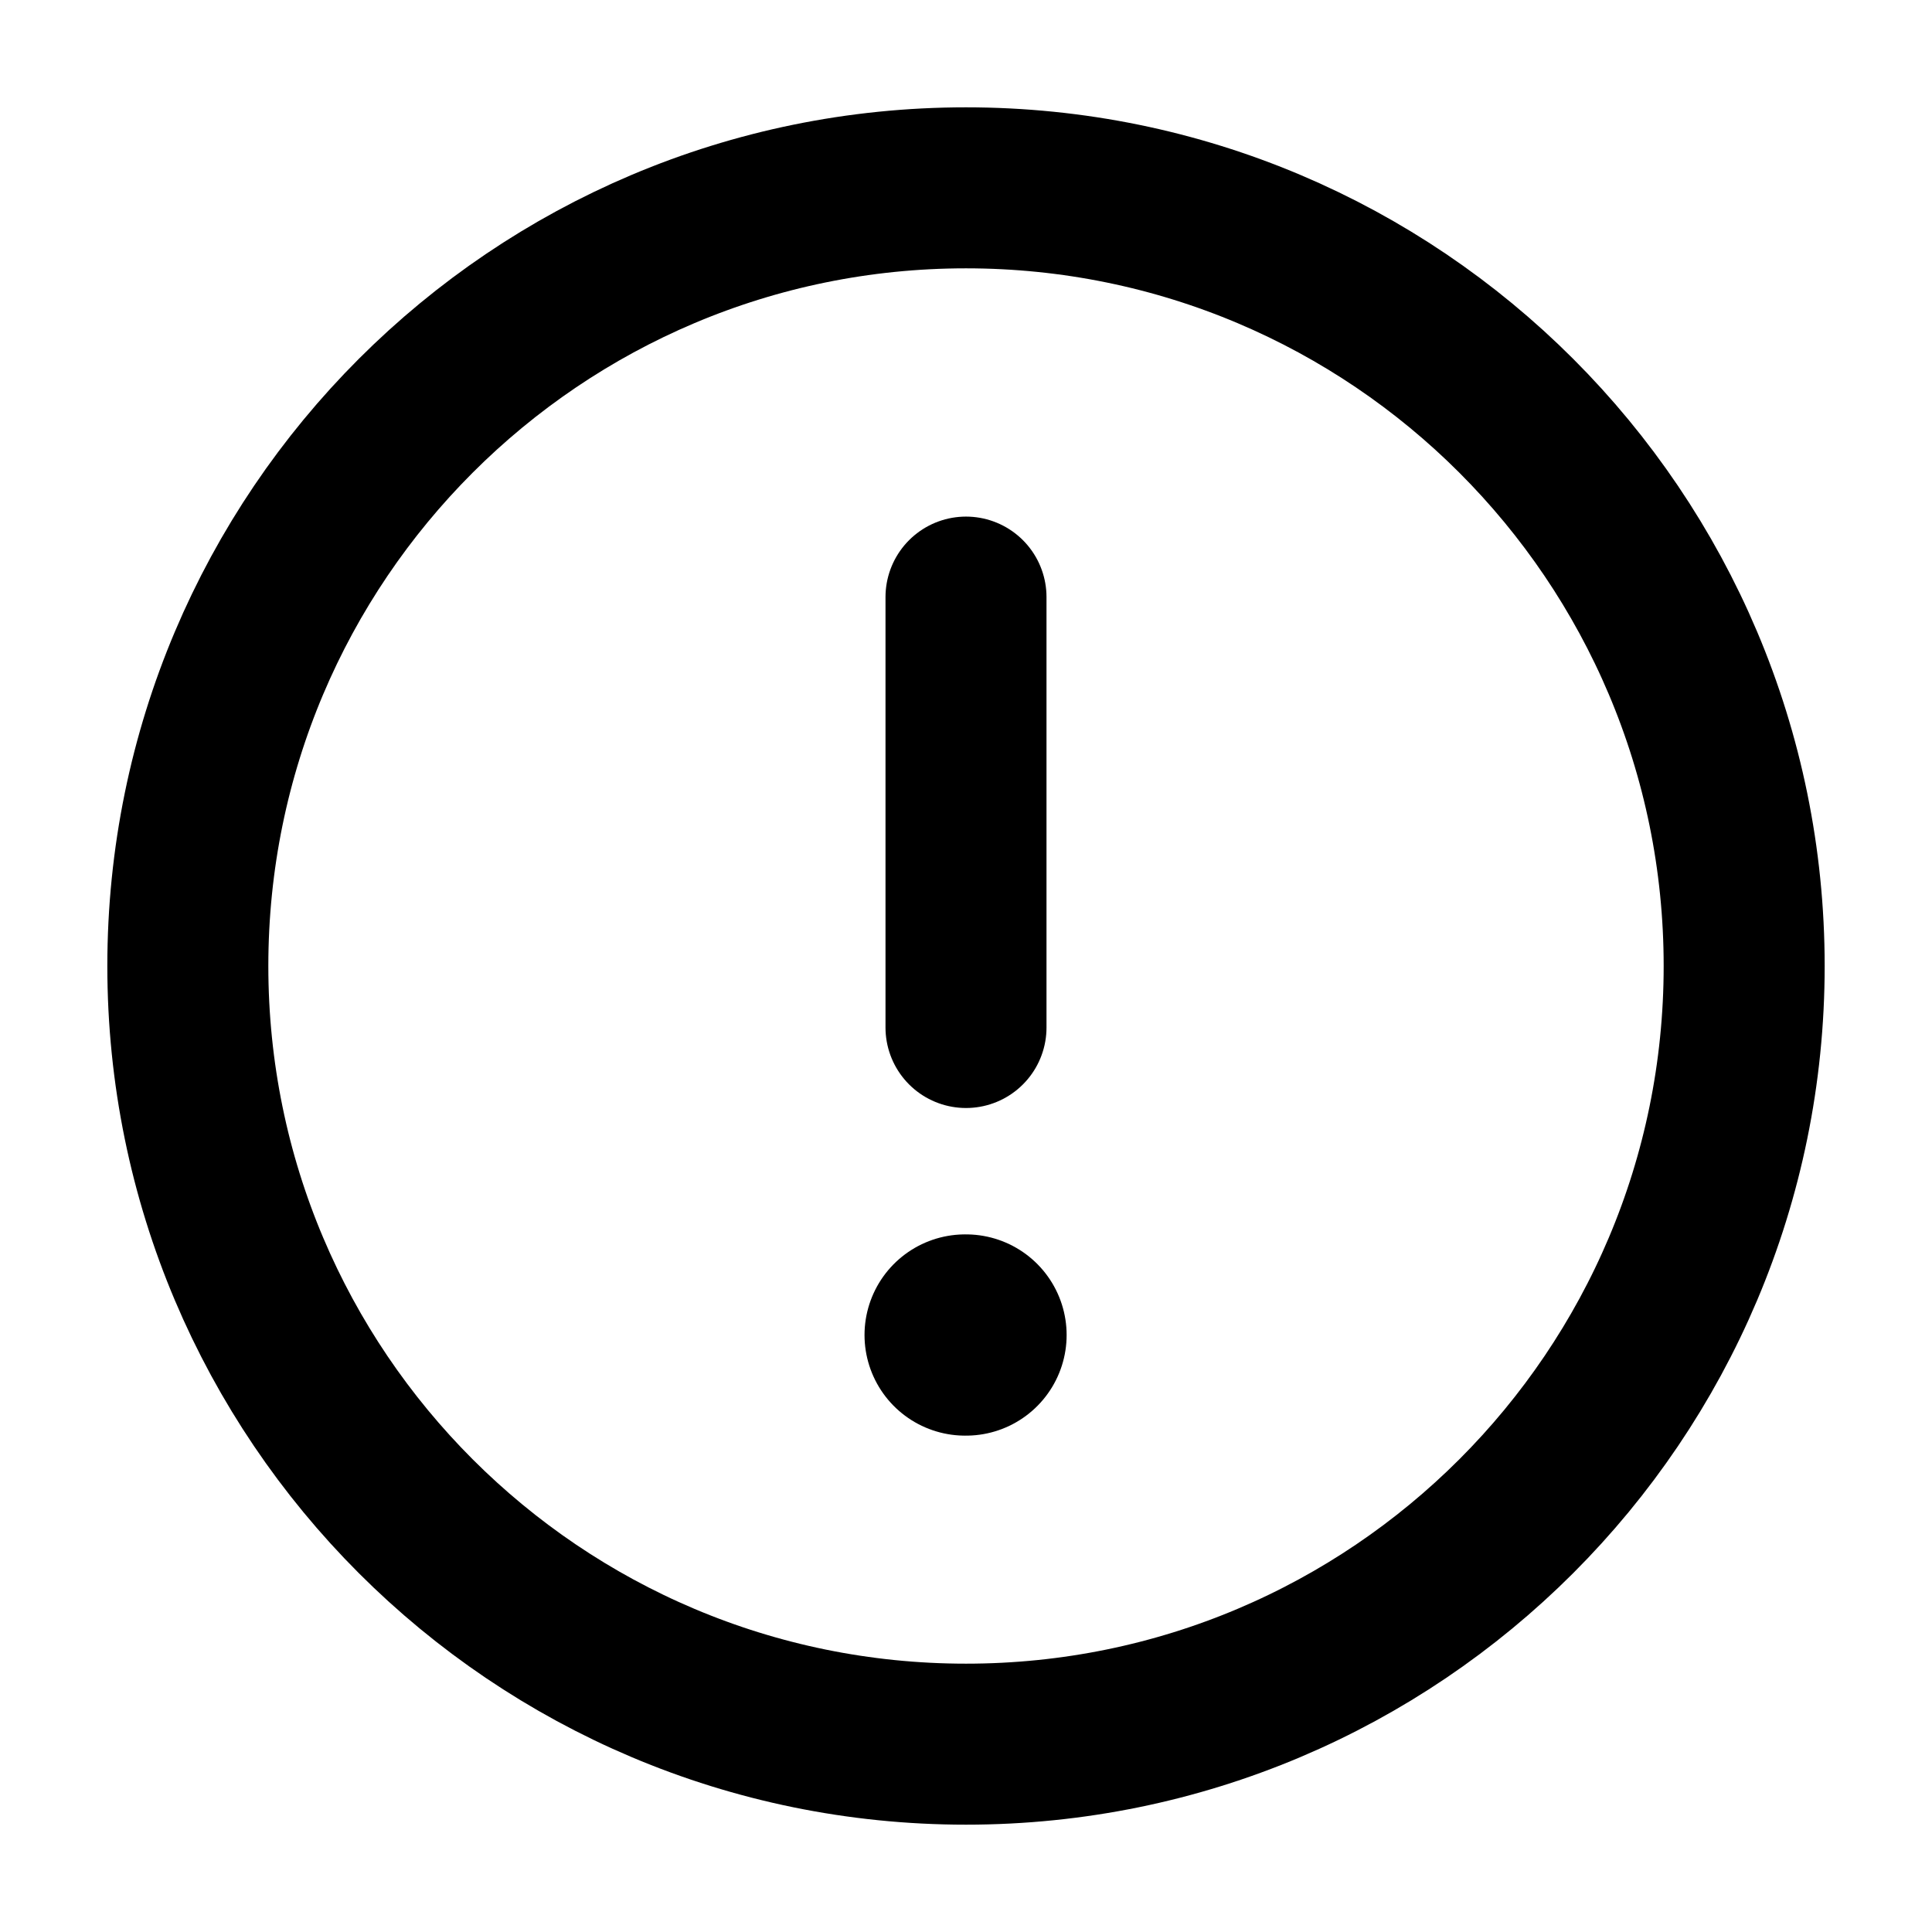
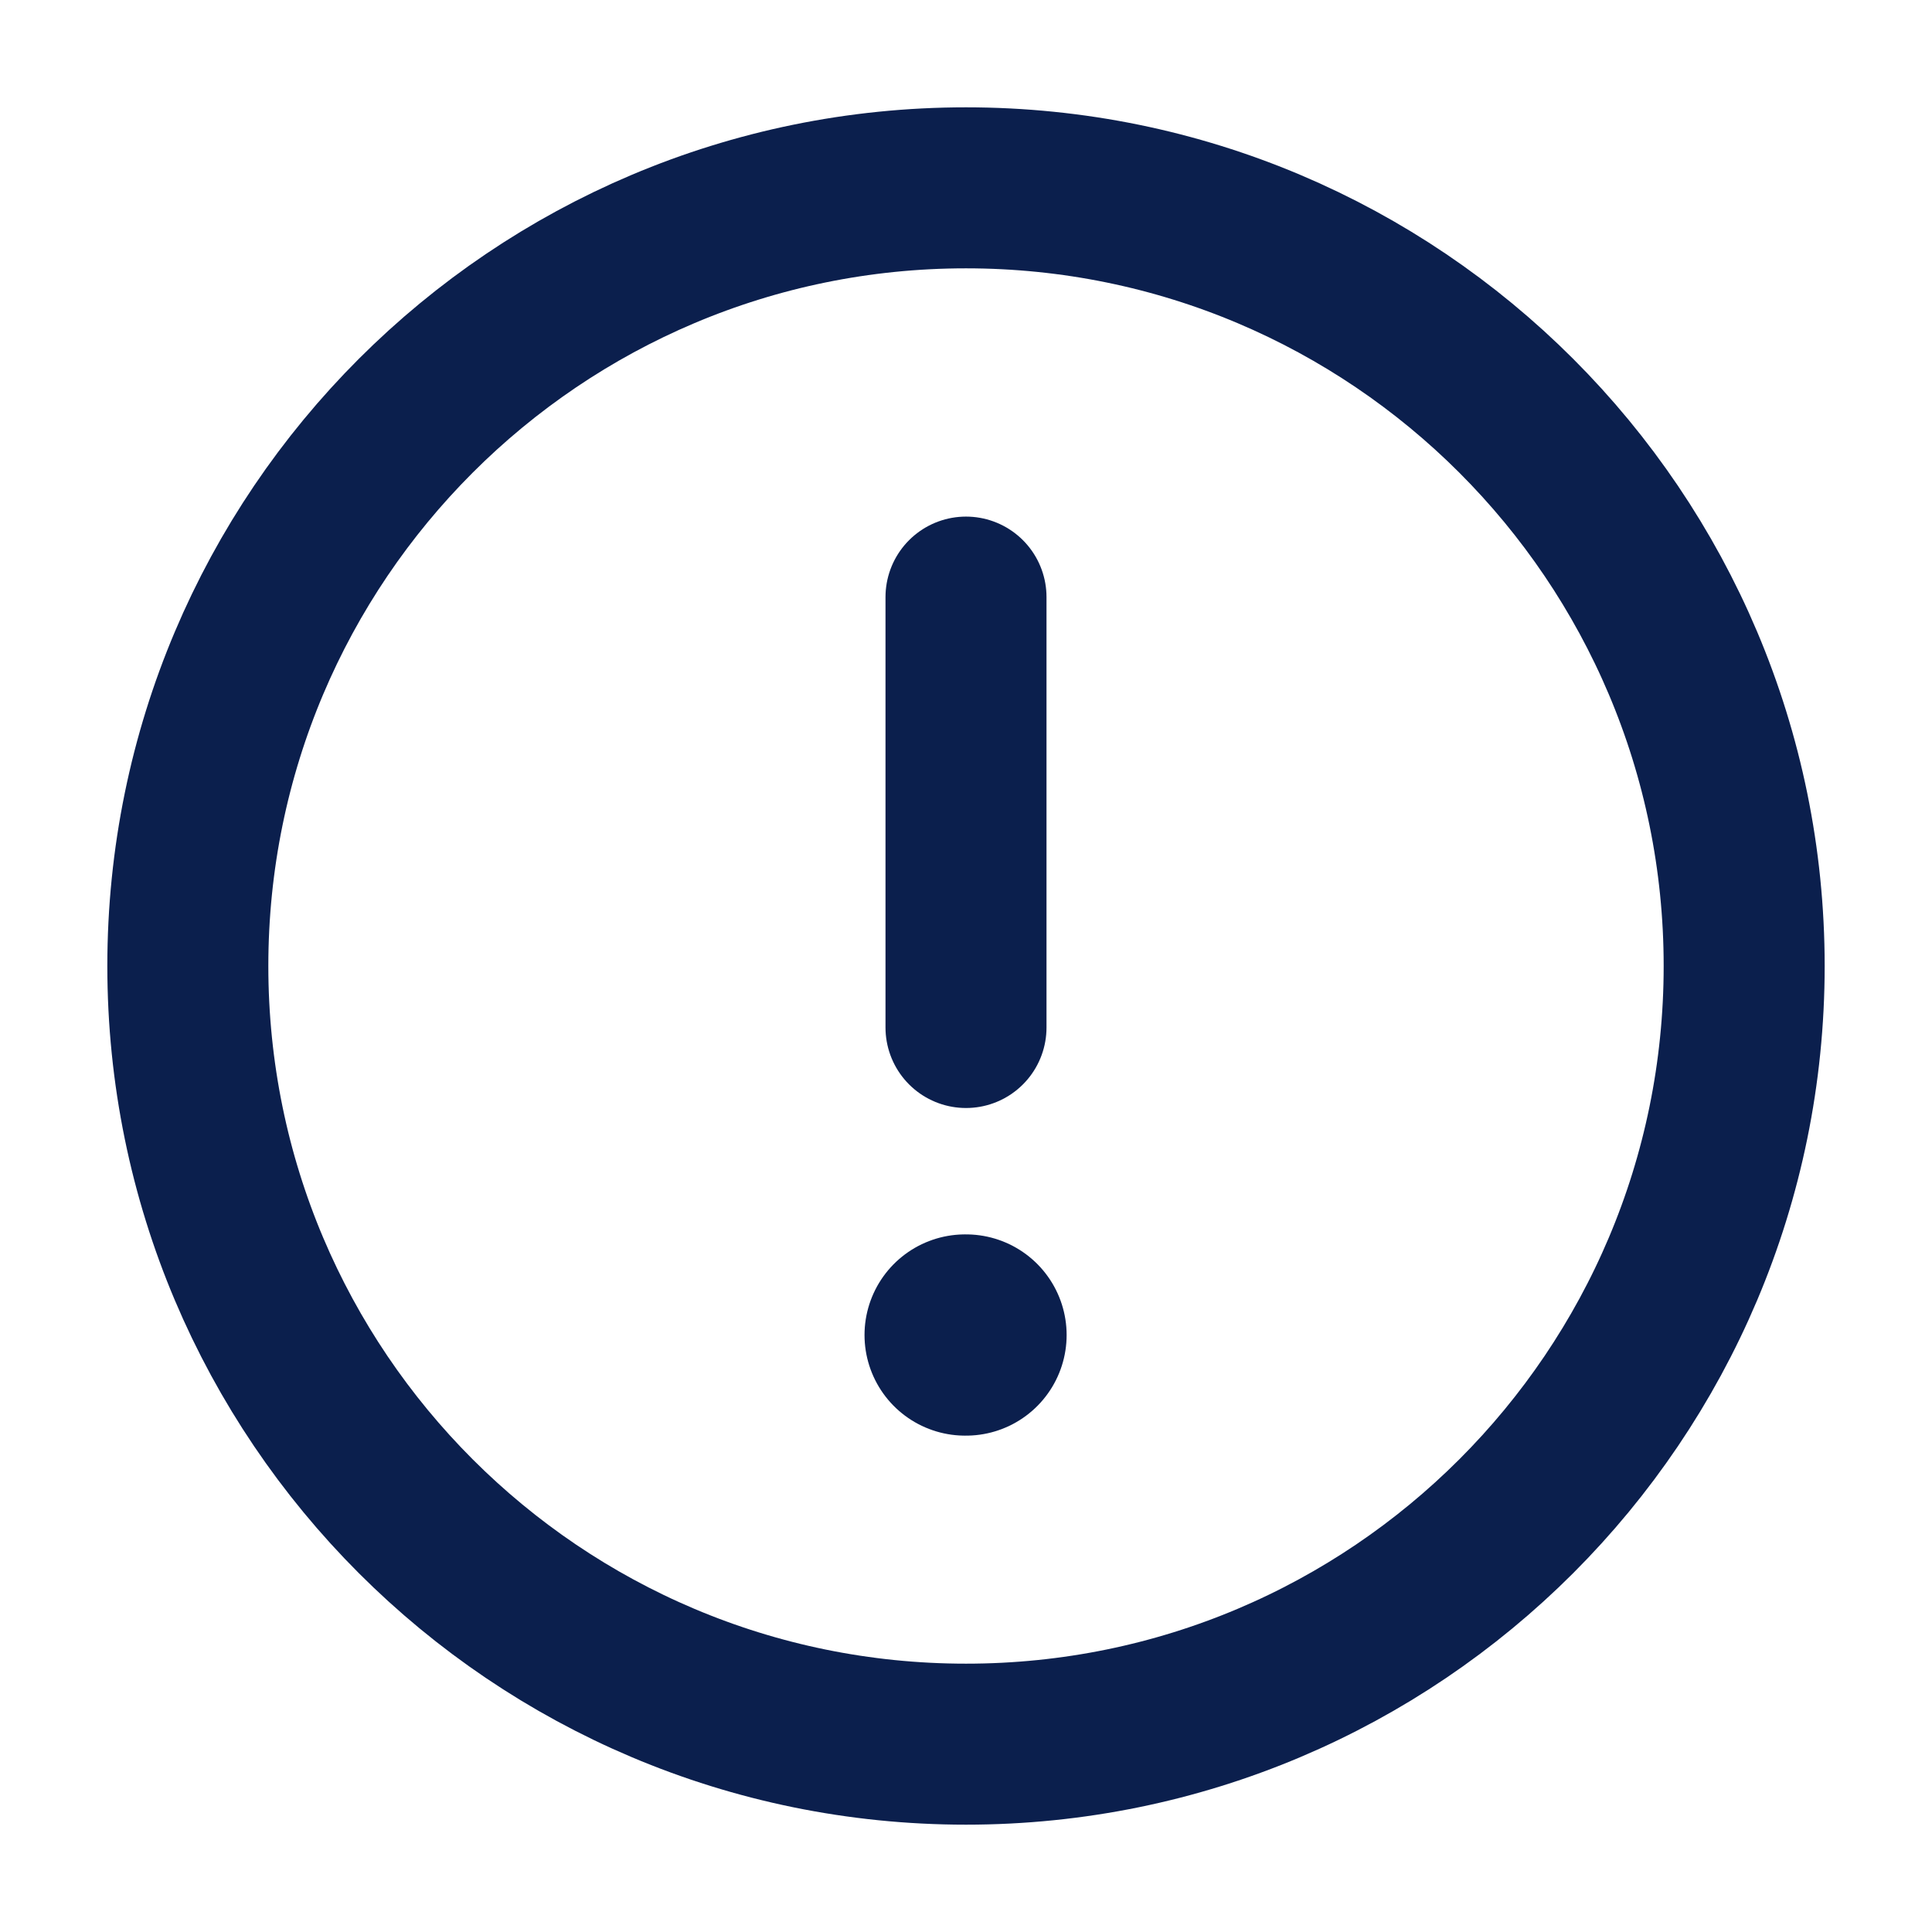
<svg xmlns="http://www.w3.org/2000/svg" width="18" height="18" viewBox="0 0 18 18" fill="none">
-   <path d="M1.75 9C1.75 4.996 4.996 1.75 9 1.75C13.004 1.75 16.25 4.996 16.25 9C16.25 13.004 13.004 16.25 9 16.25C4.996 16.25 1.75 13.004 1.75 9Z" stroke="black" stroke-width="1.5" stroke-linecap="round" stroke-linejoin="round" />
-   <path d="M9 5.563L9 9.573" stroke="black" stroke-width="1.5" stroke-linecap="round" stroke-linejoin="round" />
-   <path d="M9 12.438L8.992 12.438" stroke="black" stroke-width="1.875" stroke-linecap="round" stroke-linejoin="round" />
+   <path d="M1.75 9C1.75 4.996 4.996 1.75 9 1.75C13.004 1.75 16.25 4.996 16.25 9C16.25 13.004 13.004 16.25 9 16.25C4.996 16.25 1.75 13.004 1.75 9Z" stroke="#0B1F4D" stroke-width="1.5" stroke-linecap="round" stroke-linejoin="round" />
+   <path d="M9 5.563L9 9.573" stroke="#0B1F4D" stroke-width="1.5" stroke-linecap="round" stroke-linejoin="round" />
+   <path d="M9 12.438L8.992 12.438" stroke="#0B1F4D" stroke-width="1.875" stroke-linecap="round" stroke-linejoin="round" />
</svg>
